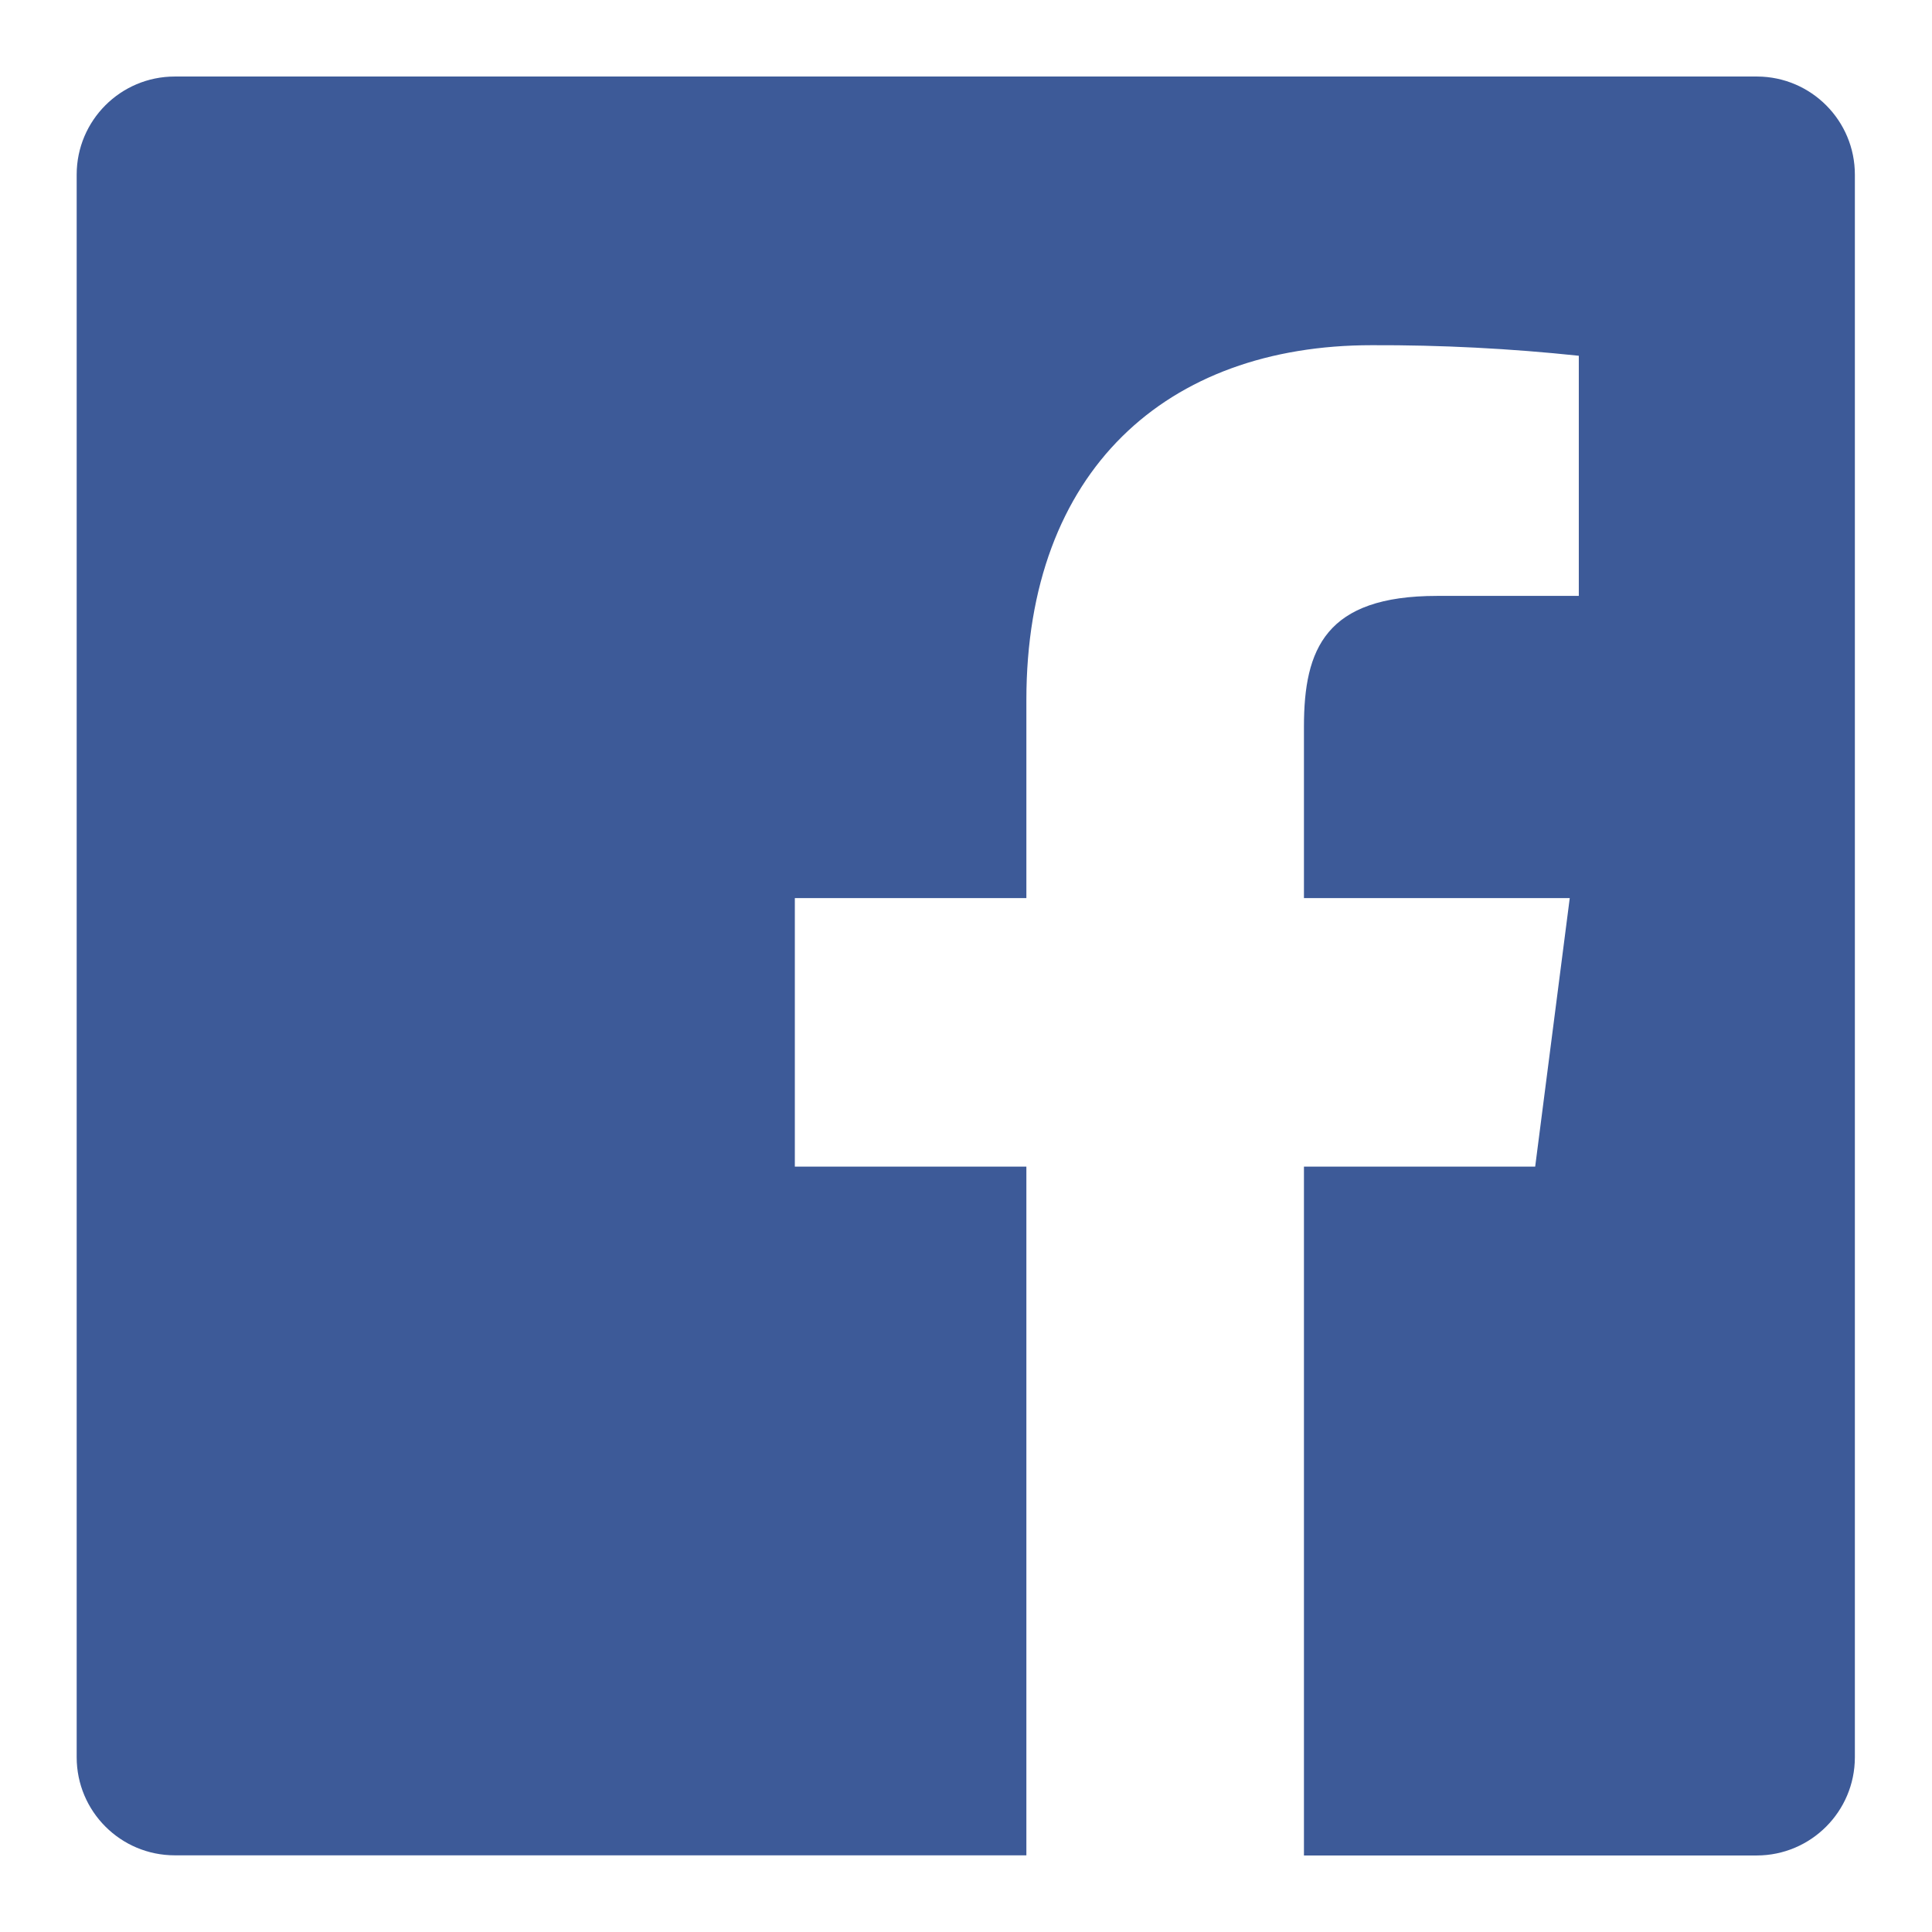
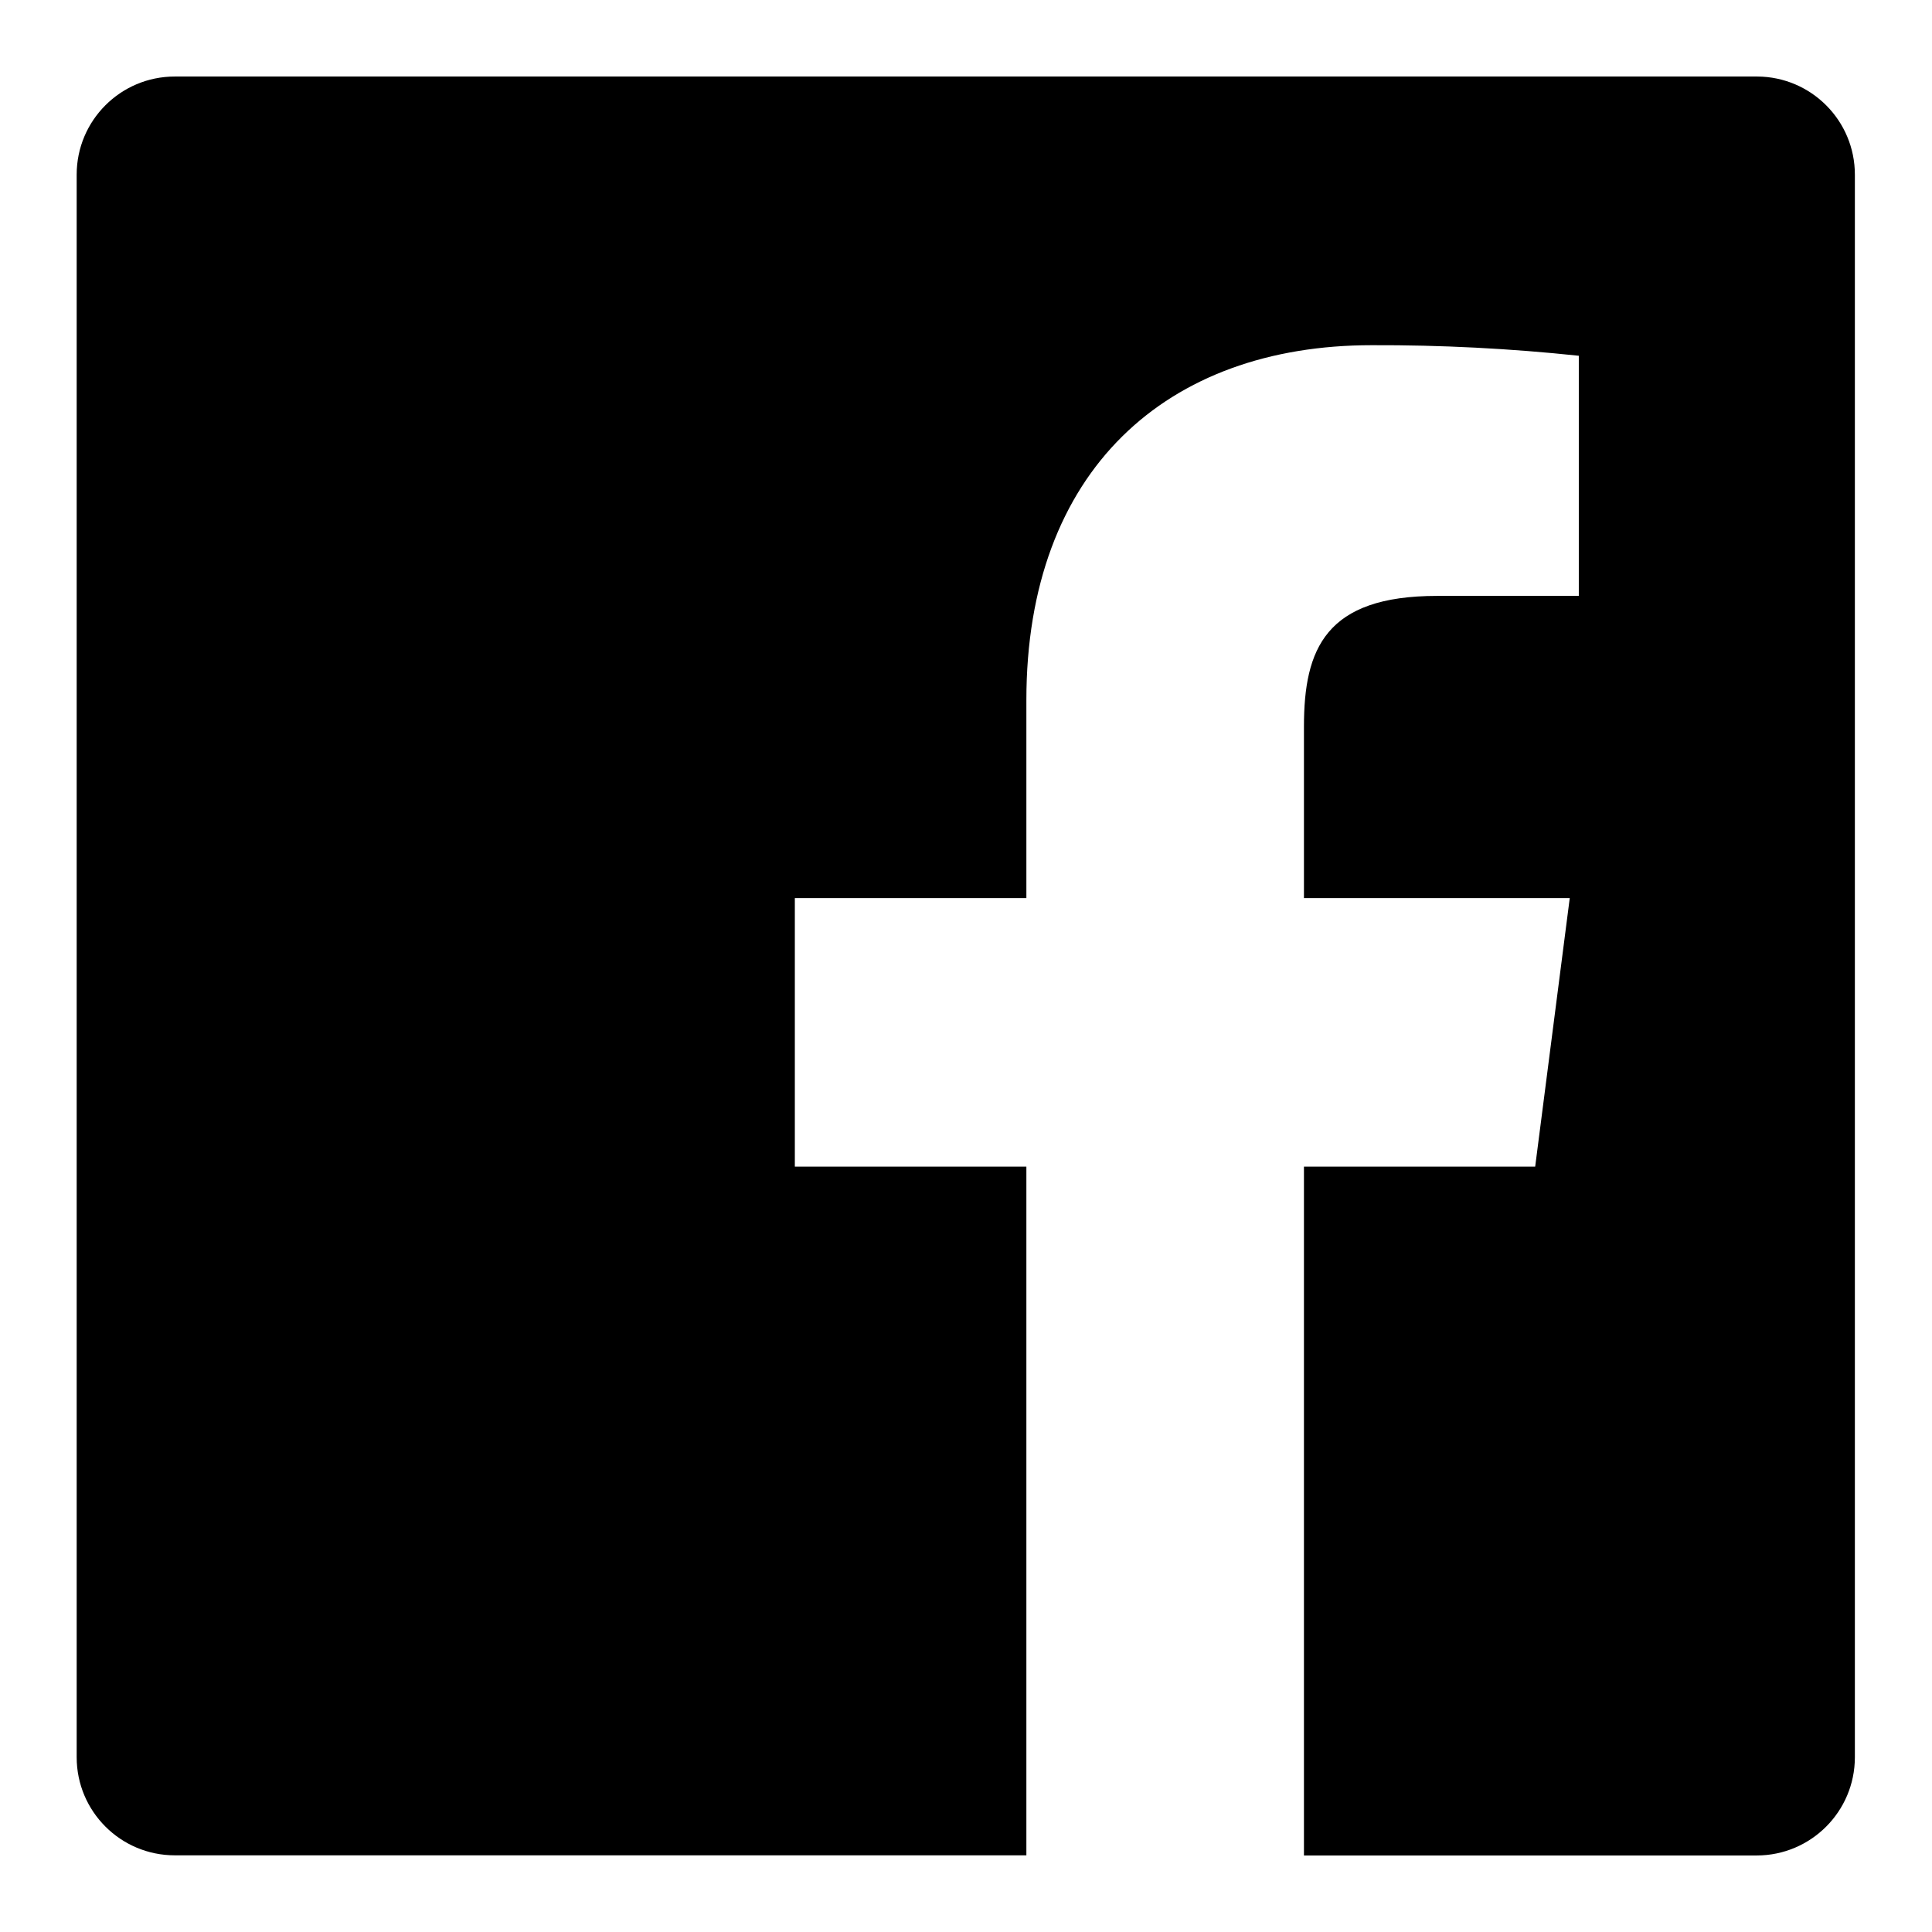
<svg xmlns="http://www.w3.org/2000/svg" viewBox="0 0 128 128" fill="currentColor">
-   <path fill="#3d5a98" d="M116.42 5.07H11.58a6.5 6.5 0 00-6.5 6.5v104.85a6.5 6.5 0 006.5 6.5H68V77.29H52.66V59.5H68V46.38c0-15.22 9.3-23.51 22.88-23.51a126 126 0 0113.72.7v15.91h-9.39c-7.39 0-8.82 3.51-8.82 8.66V59.5H104l-2.29 17.79H86.39v45.64h30a6.51 6.51 0 006.5-6.5V11.58a6.5 6.5 0 00-6.47-6.51z" />
+   <path fill="currentColor" d="M116.42 5.07H11.58a6.5 6.5 0 00-6.5 6.5v104.85a6.5 6.5 0 006.5 6.5H68V77.29H52.66V59.5H68V46.38c0-15.22 9.3-23.51 22.88-23.51a126 126 0 0113.72.7v15.91h-9.39c-7.39 0-8.82 3.51-8.82 8.66V59.5H104l-2.29 17.79H86.39v45.64h30a6.51 6.51 0 006.5-6.5V11.58a6.5 6.5 0 00-6.47-6.51z" />
</svg>
